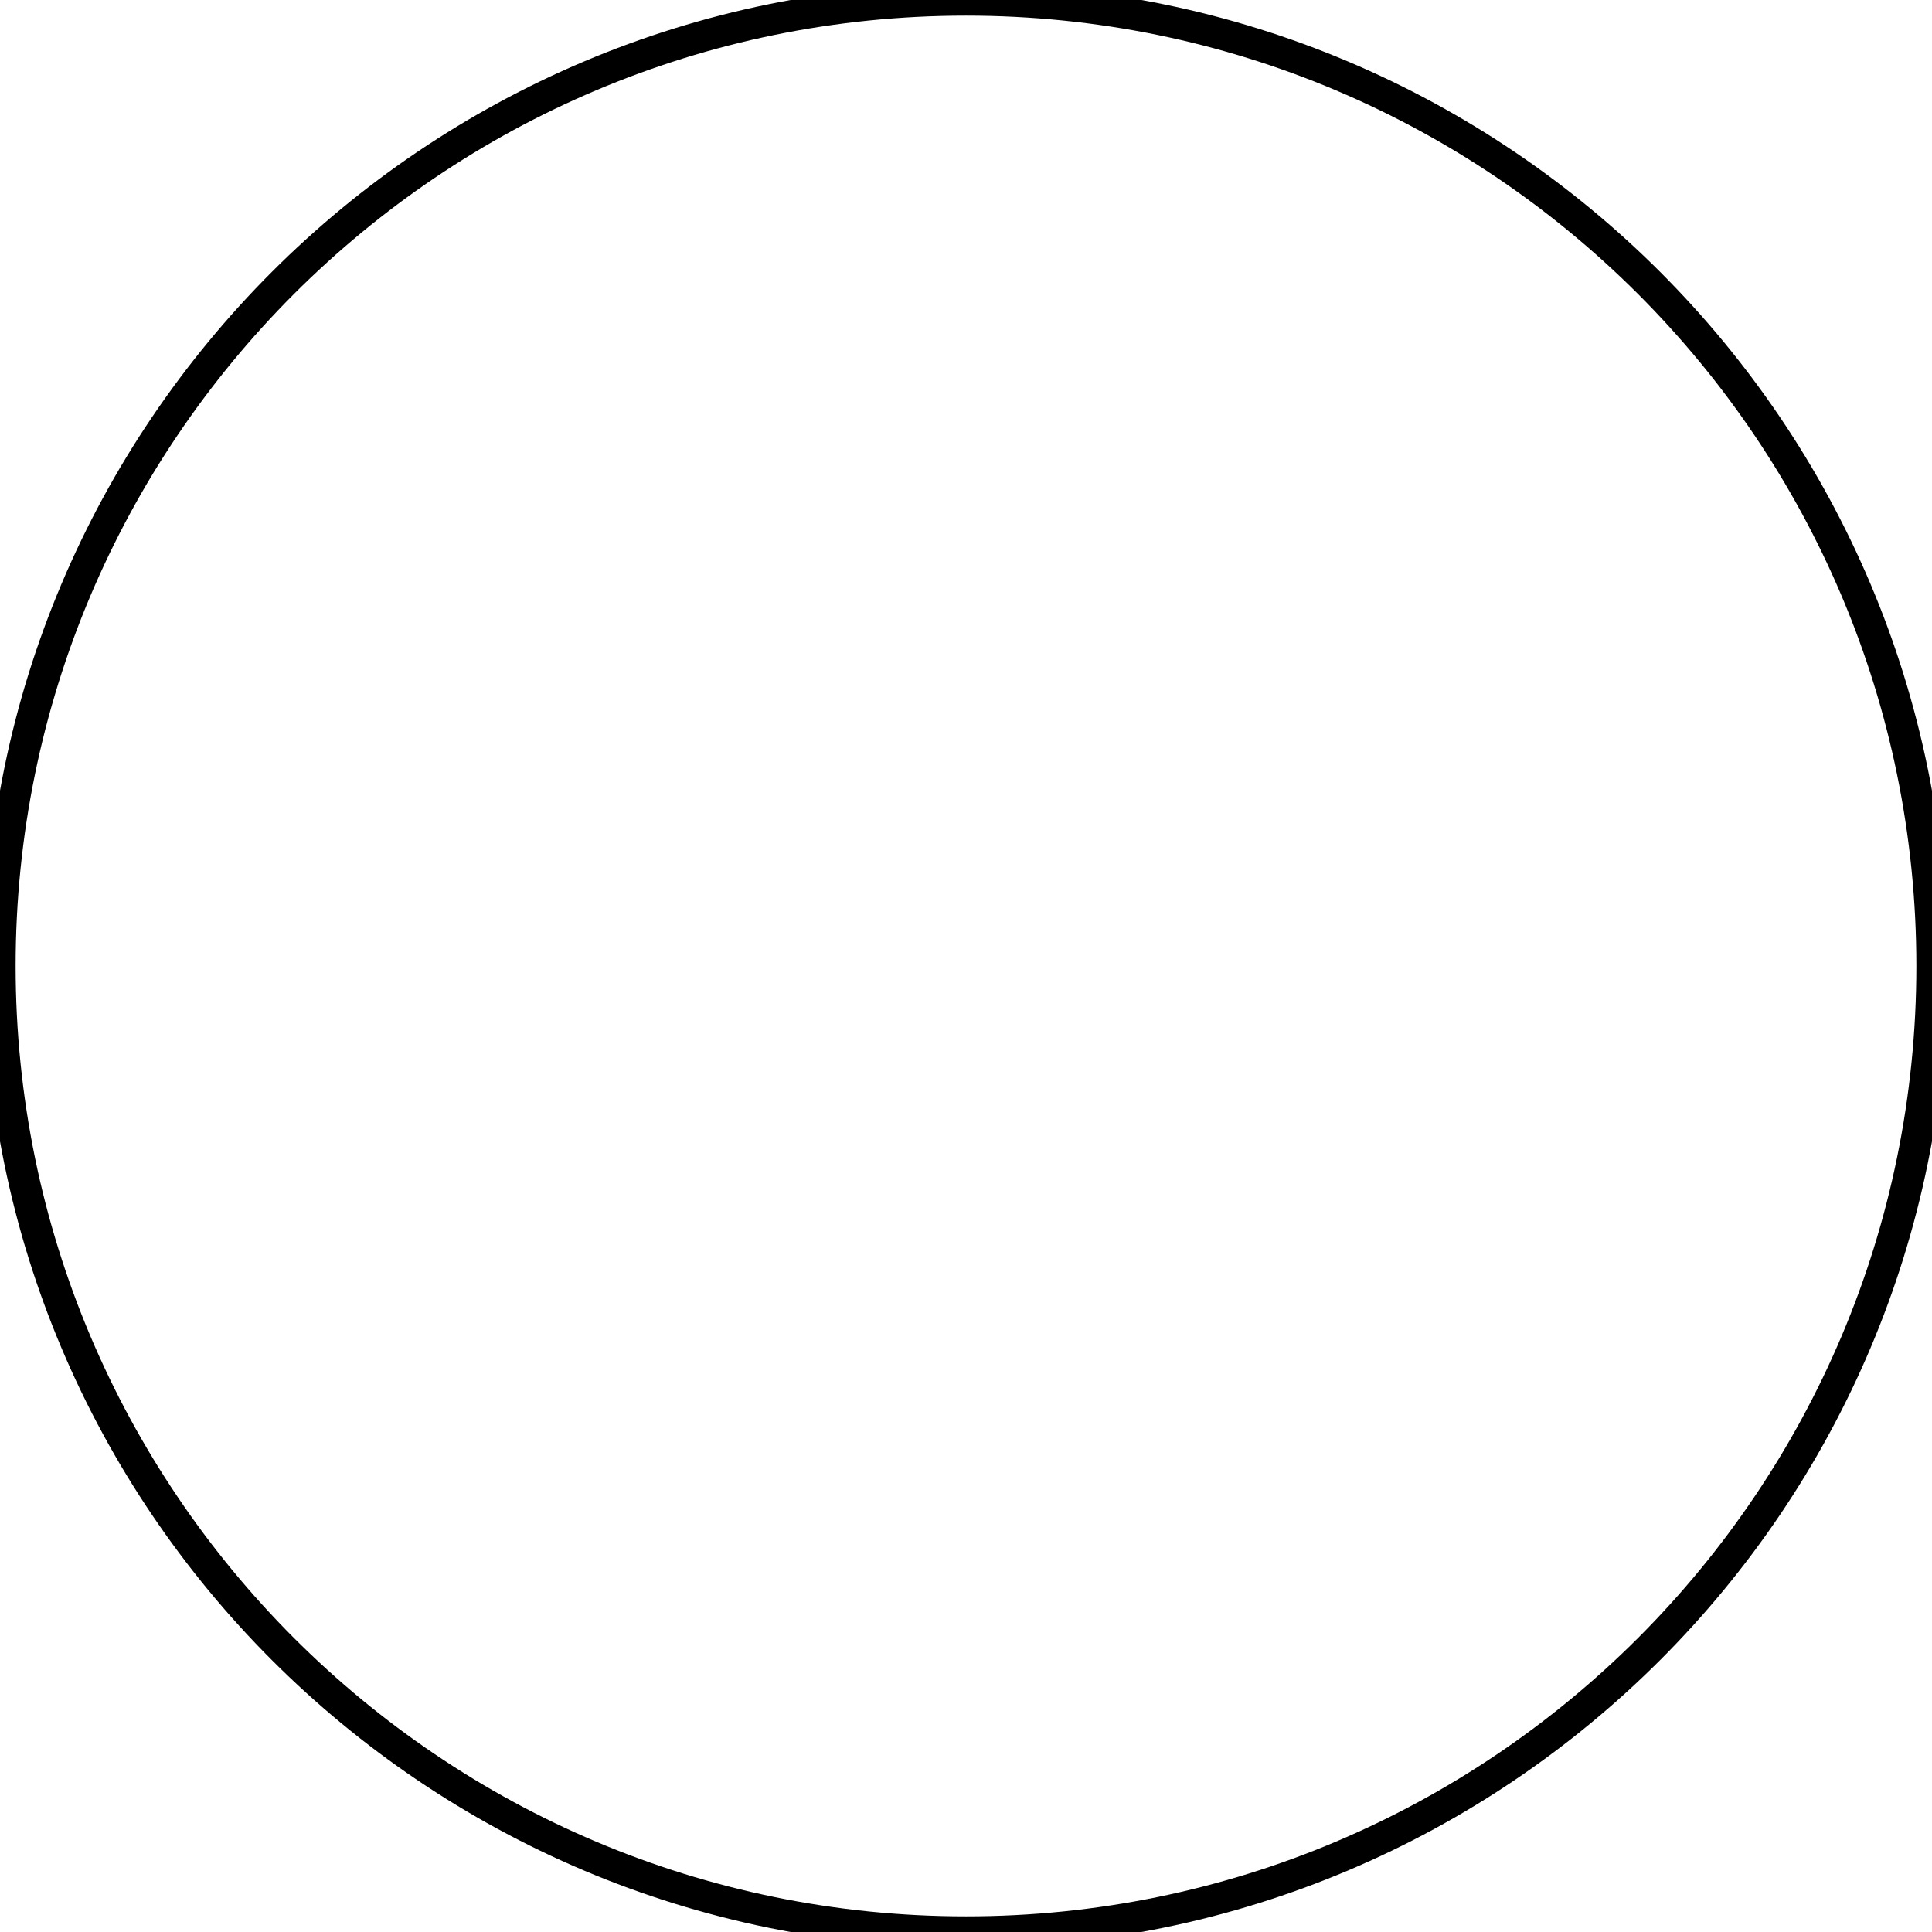
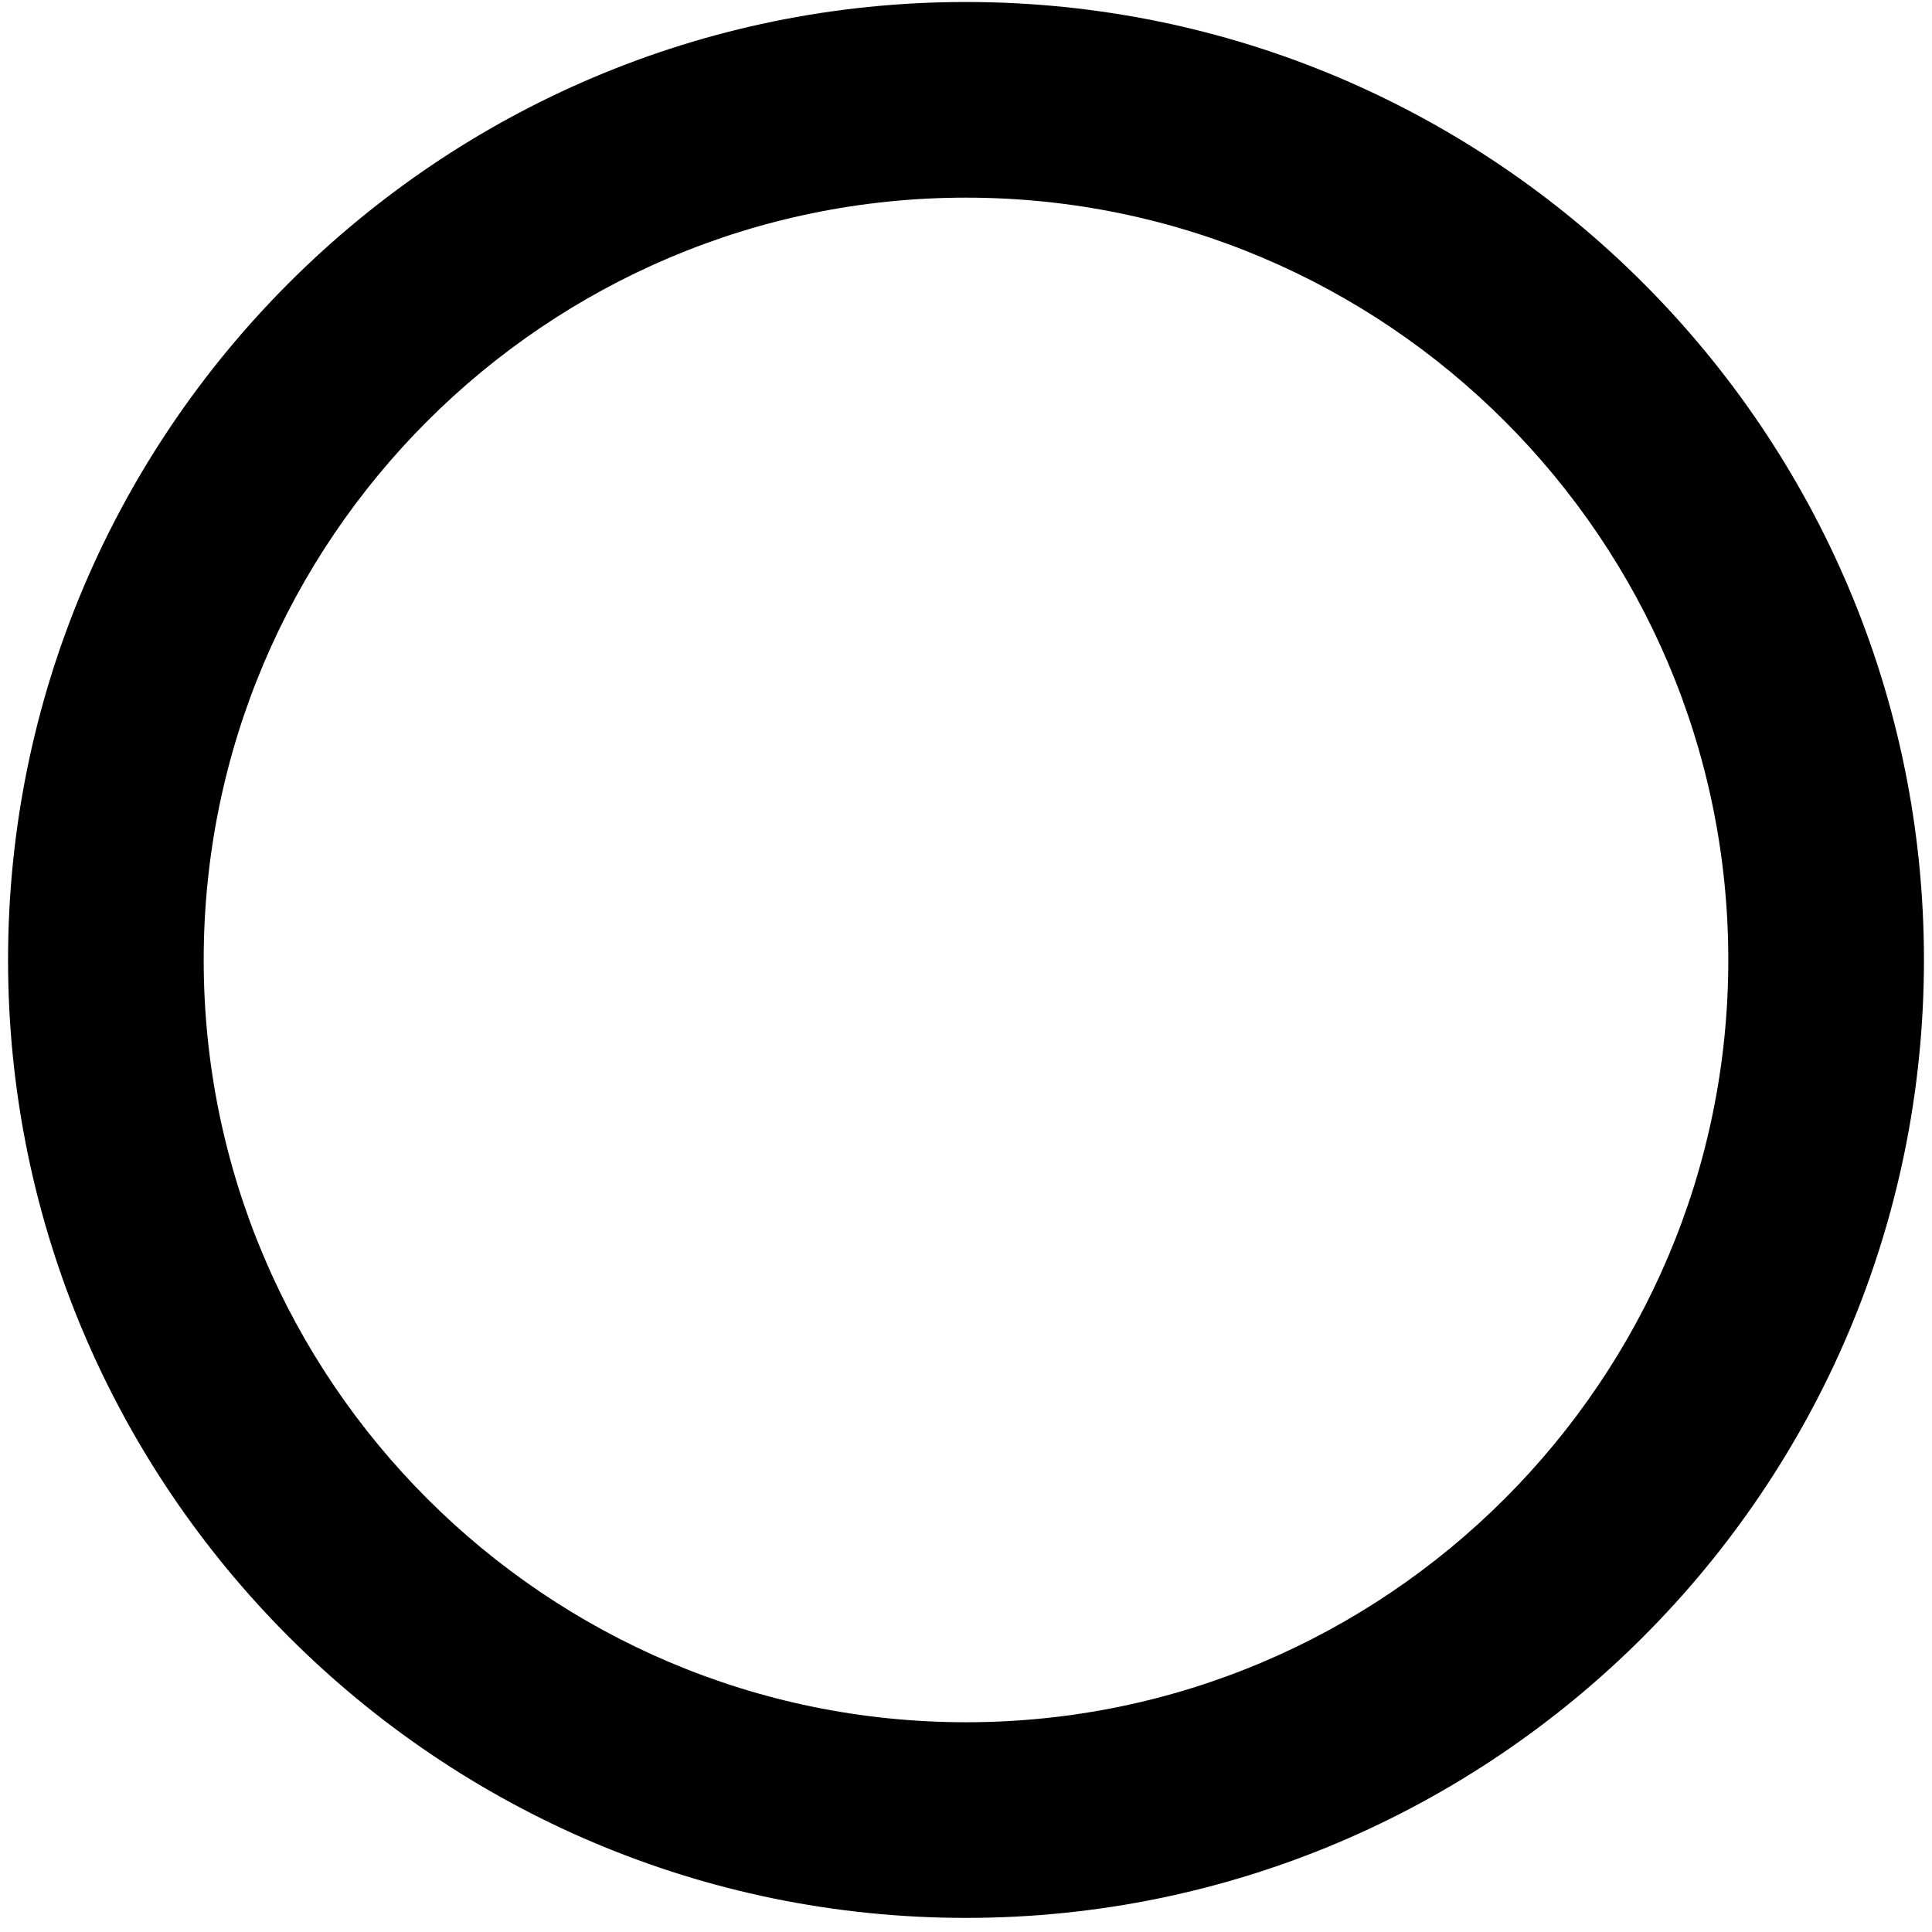
- <svg xmlns="http://www.w3.org/2000/svg" version="1.1" id="Layer_1" x="0px" y="0px" viewBox="0 0 61.8 61.8" enable-background="new 0 0 61.8 61.8" xml:space="preserve">
-   <radialGradient id="SVGID_1_" cx="30.921" cy="30.921" r="30.921" gradientUnits="userSpaceOnUse">
-     <stop offset="0.158" style="stop-color:#FFFFFF;stop-opacity:0.95" />
-     <stop offset="0.835" style="stop-color:#FFFFFF;stop-opacity:0" />
+ <svg xmlns="http://www.w3.org/2000/svg" version="1.1" id="Layer_1" x="0px" y="0px" width="30px" height="30px" viewBox="0 0 30 30" enable-background="new 0 0 30 30" xml:space="preserve">
+   <radialGradient id="SVGID_1_" cx="-309" cy="70" r="12.438" gradientTransform="matrix(1 0 0 -1 324 85)" gradientUnits="userSpaceOnUse">
+     <stop offset="0" style="stop-color:#FFFFFF;stop-opacity:0" />
+     <stop offset="0.312" style="stop-color:#FFFFFF;stop-opacity:0" />
+     <stop offset="0.364" style="stop-color:#FFFFFF;stop-opacity:0" />
+     <stop offset="1" style="stop-color:#FFFFFF" />
  </radialGradient>
-   <circle fill="url(#SVGID_1_)" stroke="#000000" stroke-miterlimit="10" cx="30.9" cy="30.9" r="30.9" />
+   <circle fill="url(#SVGID_1_)" cx="15" cy="15" r="12.438" />
+   <path d="M15,29.781c-8.202,0-14.875-6.674-14.875-14.875C0.125,6.704,6.798,0.031,15,0.031s14.875,6.673,14.875,14.875  C29.875,23.107,23.202,29.781,15,29.781z M15,3.069c-6.527,0-11.837,5.31-11.837,11.837c0,6.525,5.31,11.837,11.837,11.837  c6.525,0,11.837-5.312,11.837-11.837C26.837,8.379,21.525,3.069,15,3.069z" />
</svg>
